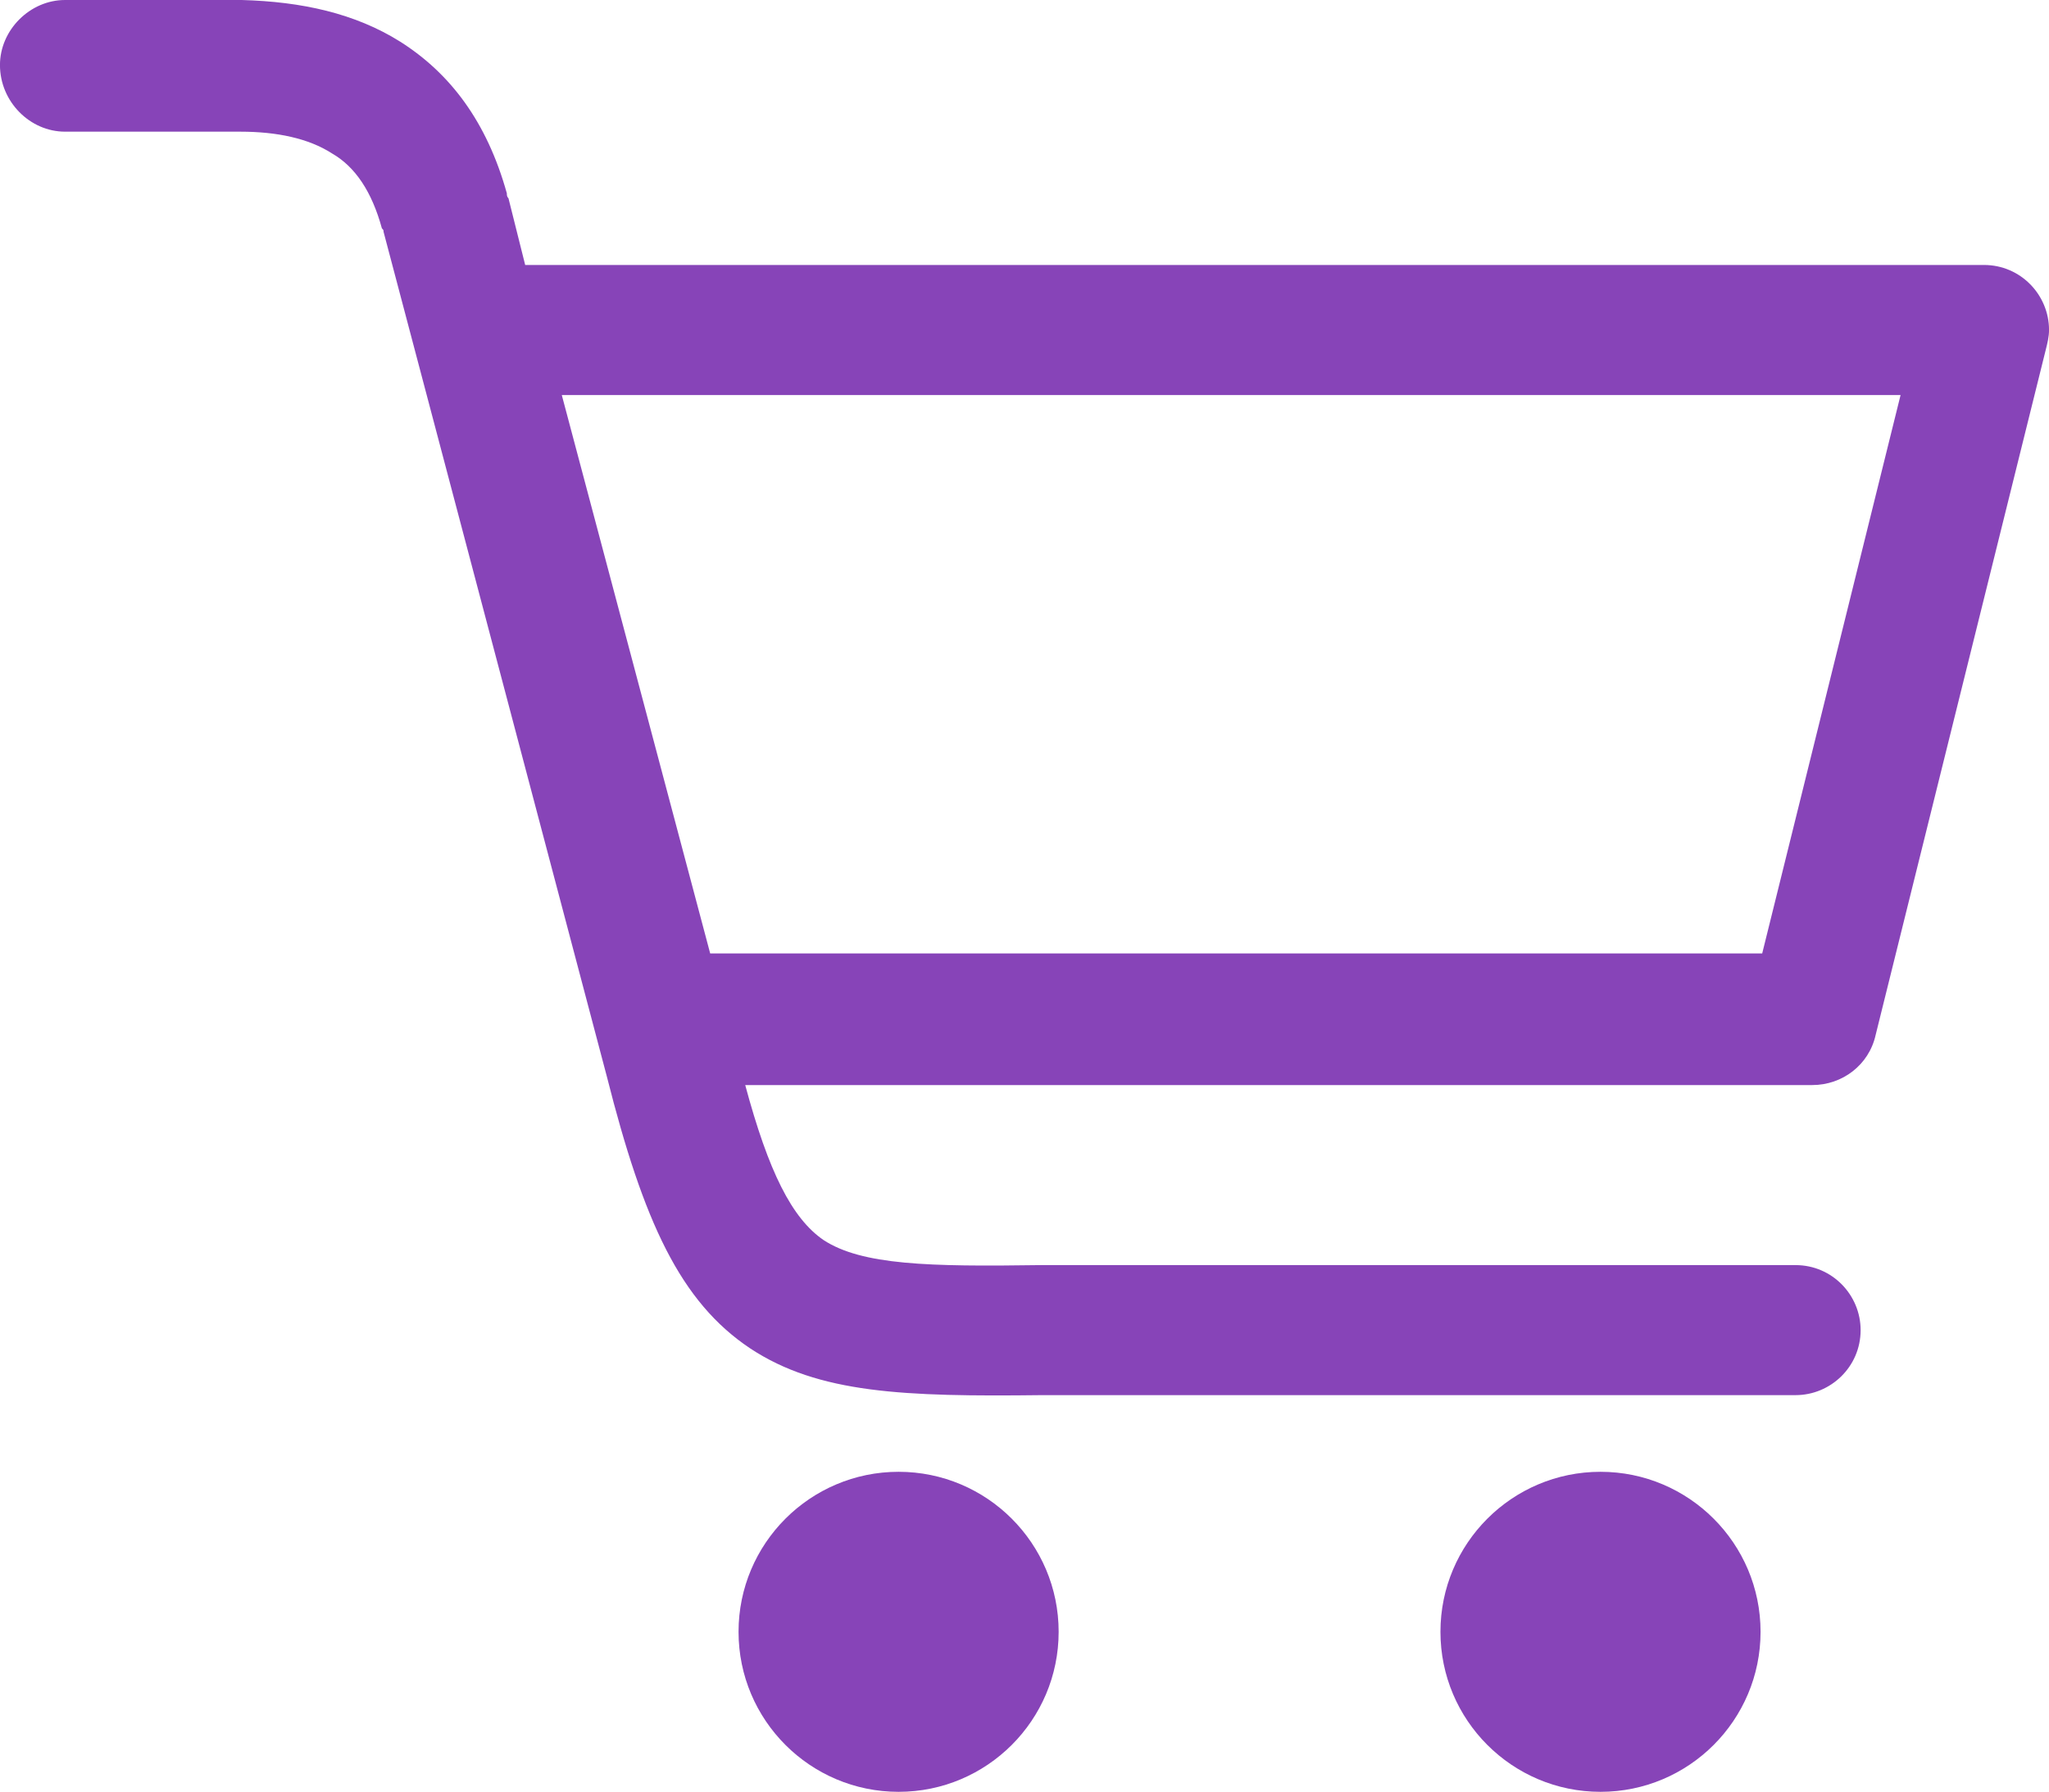
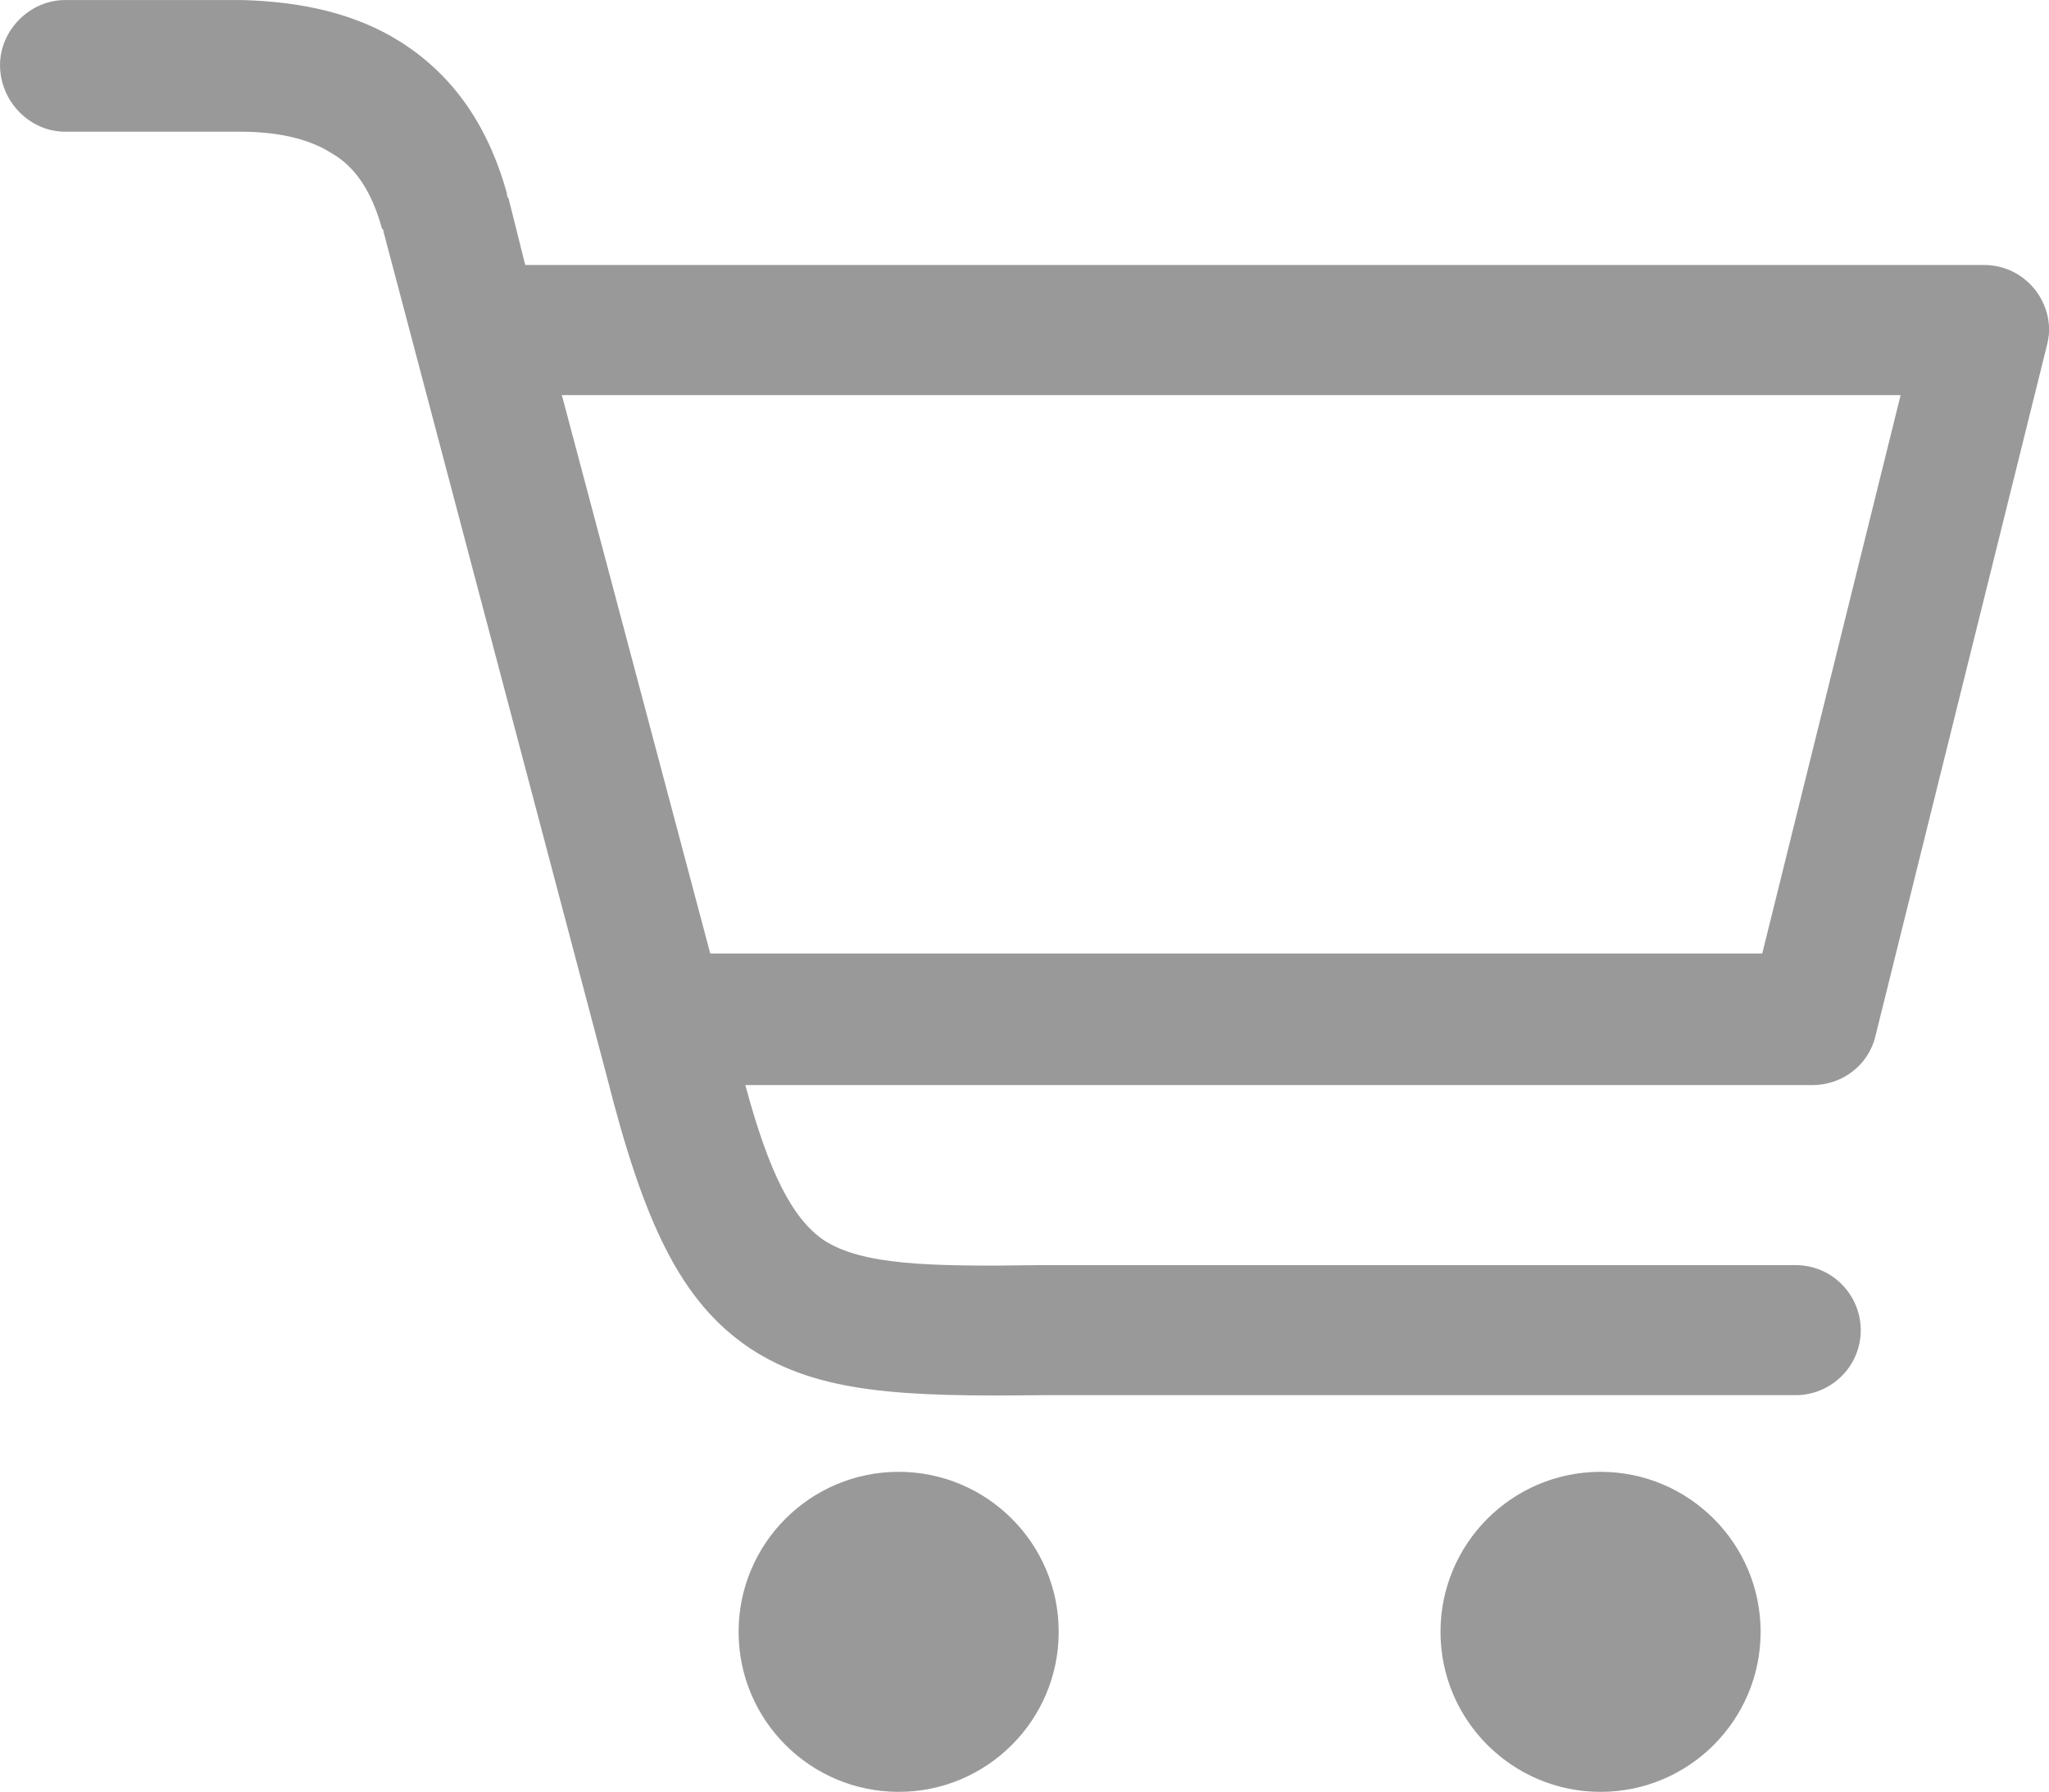
<svg xmlns="http://www.w3.org/2000/svg" width="32.517mm" height="28.443mm" viewBox="0 0 32.517 28.443" version="1.1" id="svg5" xml:space="preserve">
  <defs id="defs2" />
-   <g id="layer1" transform="translate(-50.73651,-97.91495)">
-     <path d="m 51.768,100.005 c -0.556,0 -1.032,-0.476 -1.032,-1.058 0,-0.556 0.476,-1.032 1.032,-1.032 h 2.699 c 0.026,0 0.079,0 0.106,0 0.953,0.026 1.799,0.212 2.514,0.661 0.794,0.503 1.376,1.27 1.693,2.408 0,0.026 0,0.053 0.026,0.079 l 0.265,1.058 h 23.151 c 0.582,0 1.032,0.476 1.032,1.032 0,0.106 -0.026,0.212 -0.053,0.318 l -2.699,10.874 c -0.106,0.476 -0.529,0.794 -1.005,0.794 v 0 H 62.563 c 0.37,1.376 0.741,2.117 1.244,2.461 0.609,0.397 1.667,0.423 3.44,0.397 h 0.026 v 0 h 11.959 c 0.582,0 1.032,0.476 1.032,1.032 0,0.582 -0.476,1.032 -1.032,1.032 H 67.273 v 0 c -2.196,0.026 -3.545,-0.026 -4.63,-0.741 -1.111,-0.741 -1.693,-2.011 -2.275,-4.313 v 0 l -3.545,-13.414 c 0,-0.026 0,-0.026 -0.026,-0.053 -0.159,-0.582 -0.423,-0.979 -0.794,-1.191 -0.37,-0.238 -0.873,-0.344 -1.455,-0.344 -0.026,0 -0.053,0 -0.079,0 z m 24.368,21.273 c 1.402,0 2.54,1.138 2.54,2.54 0,1.402 -1.138,2.54 -2.54,2.54 -1.402,0 -2.54,-1.138 -2.54,-2.54 0,-1.402 1.138,-2.54 2.54,-2.54 z m -11.139,0 c 1.402,0 2.54,1.138 2.54,2.54 0,1.402 -1.138,2.54 -2.54,2.54 -1.402,0 -2.54,-1.138 -2.54,-2.54 0,-1.402 1.138,-2.54 2.54,-2.54 z m -5.345,-17.092 2.355,8.864 h 16.695 l 2.196,-8.864 z" id="path4164" style="fill:#8744b8;fill-opacity:1;stroke-width:0.265" />
+   <g id="layer1" transform="translate(-336.9886,60.79554)">
+     <path d="m 338.021,-58.705 c -0.556,0 -1.032,-0.476 -1.032,-1.058 0,-0.556 0.476,-1.032 1.032,-1.032 h 2.699 c 0.026,0 0.079,0 0.106,0 0.953,0.026 1.799,0.212 2.514,0.661 0.794,0.503 1.376,1.27 1.693,2.408 0,0.026 0,0.053 0.026,0.079 l 0.265,1.058 h 23.151 c 0.582,0 1.032,0.476 1.032,1.032 0,0.106 -0.026,0.212 -0.053,0.318 l -2.699,10.874 c -0.106,0.476 -0.529,0.794 -1.005,0.794 v 0 h -16.933 c 0.37,1.376 0.741,2.117 1.244,2.461 0.609,0.397 1.667,0.423 3.44,0.397 h 0.026 v 0 h 11.959 c 0.582,0 1.032,0.476 1.032,1.032 0,0.582 -0.476,1.032 -1.032,1.032 H 353.525 v 0 c -2.196,0.026 -3.545,-0.026 -4.63,-0.741 -1.111,-0.741 -1.693,-2.011 -2.275,-4.313 v 0 l -3.545,-13.414 c 0,-0.026 0,-0.026 -0.026,-0.053 -0.159,-0.582 -0.423,-0.979 -0.794,-1.191 -0.37,-0.238 -0.873,-0.344 -1.455,-0.344 -0.026,0 -0.053,0 -0.079,0 z m 24.368,21.273 c 1.402,0 2.54,1.138 2.54,2.54 0,1.402 -1.138,2.54 -2.54,2.54 -1.402,0 -2.54,-1.138 -2.54,-2.54 0,-1.402 1.138,-2.54 2.54,-2.54 z m -11.139,0 c 1.402,0 2.54,1.138 2.54,2.54 0,1.402 -1.138,2.54 -2.54,2.54 -1.402,0 -2.54,-1.138 -2.54,-2.54 0,-1.402 1.138,-2.54 2.54,-2.54 z m -5.345,-17.092 2.355,8.864 h 16.695 l 2.196,-8.864 z" id="path4164" style="fill:#999999;fill-opacity:1;stroke-width:0.265" />
  </g>
</svg>
